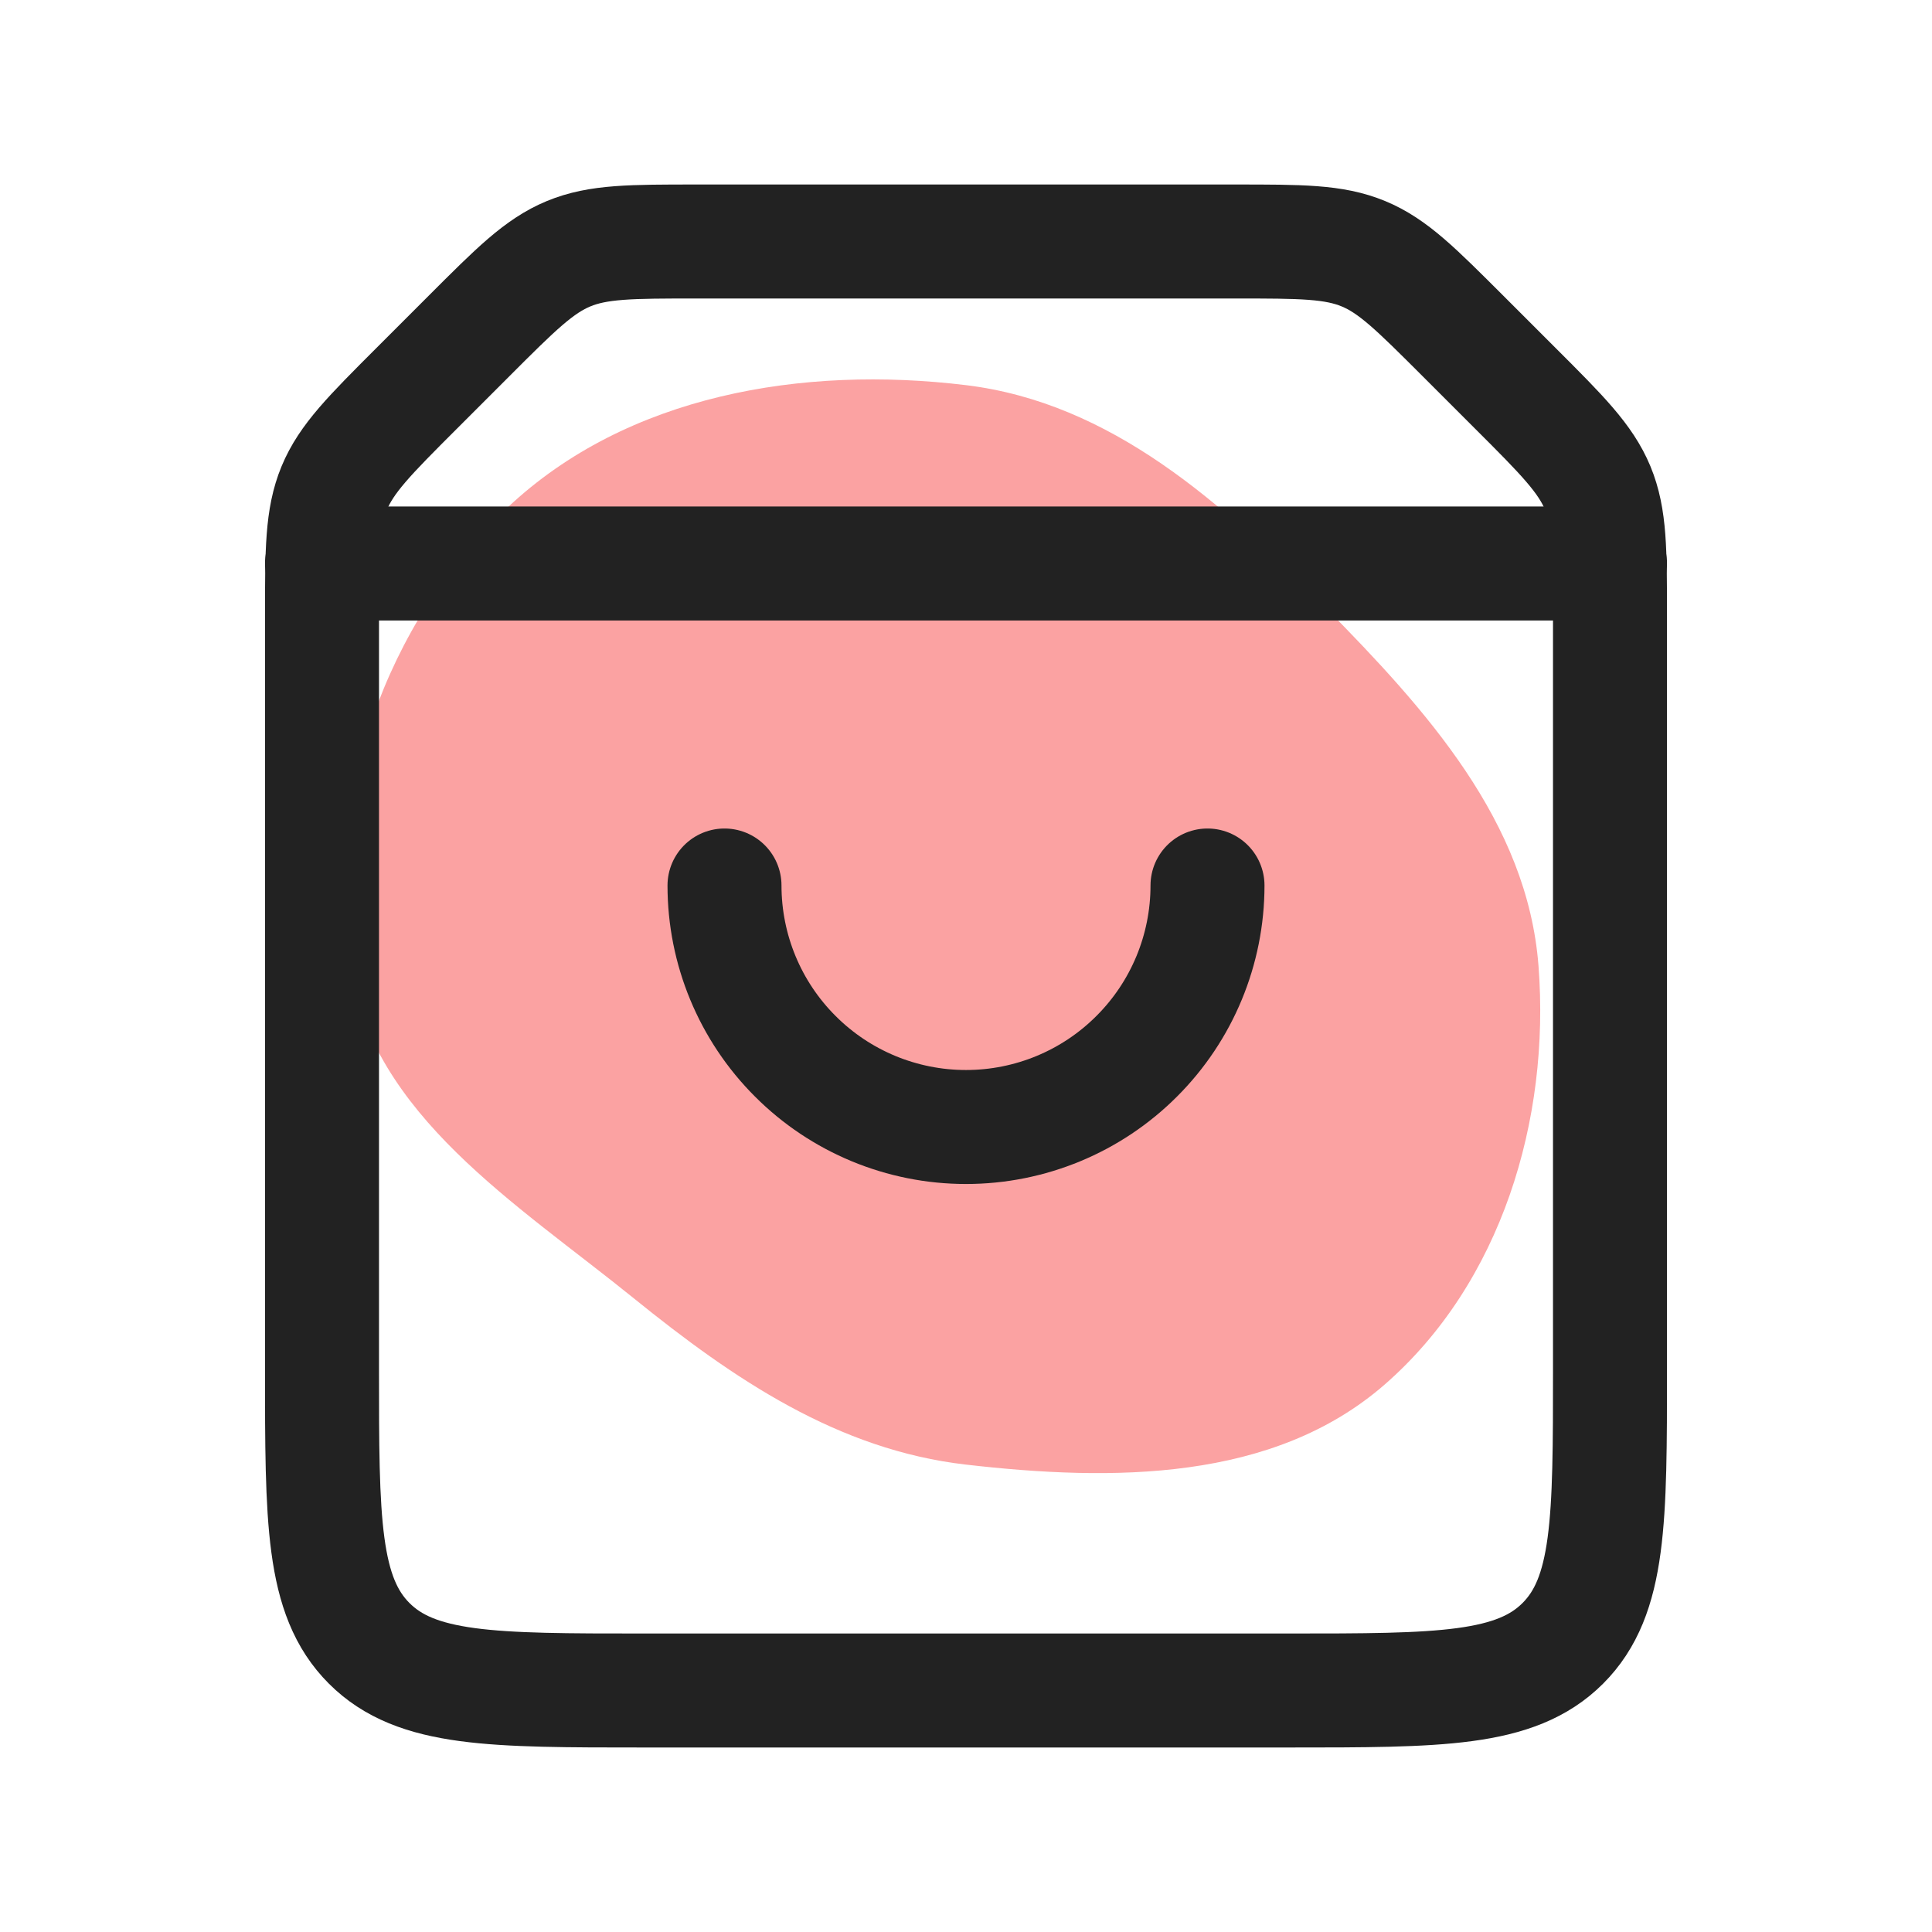
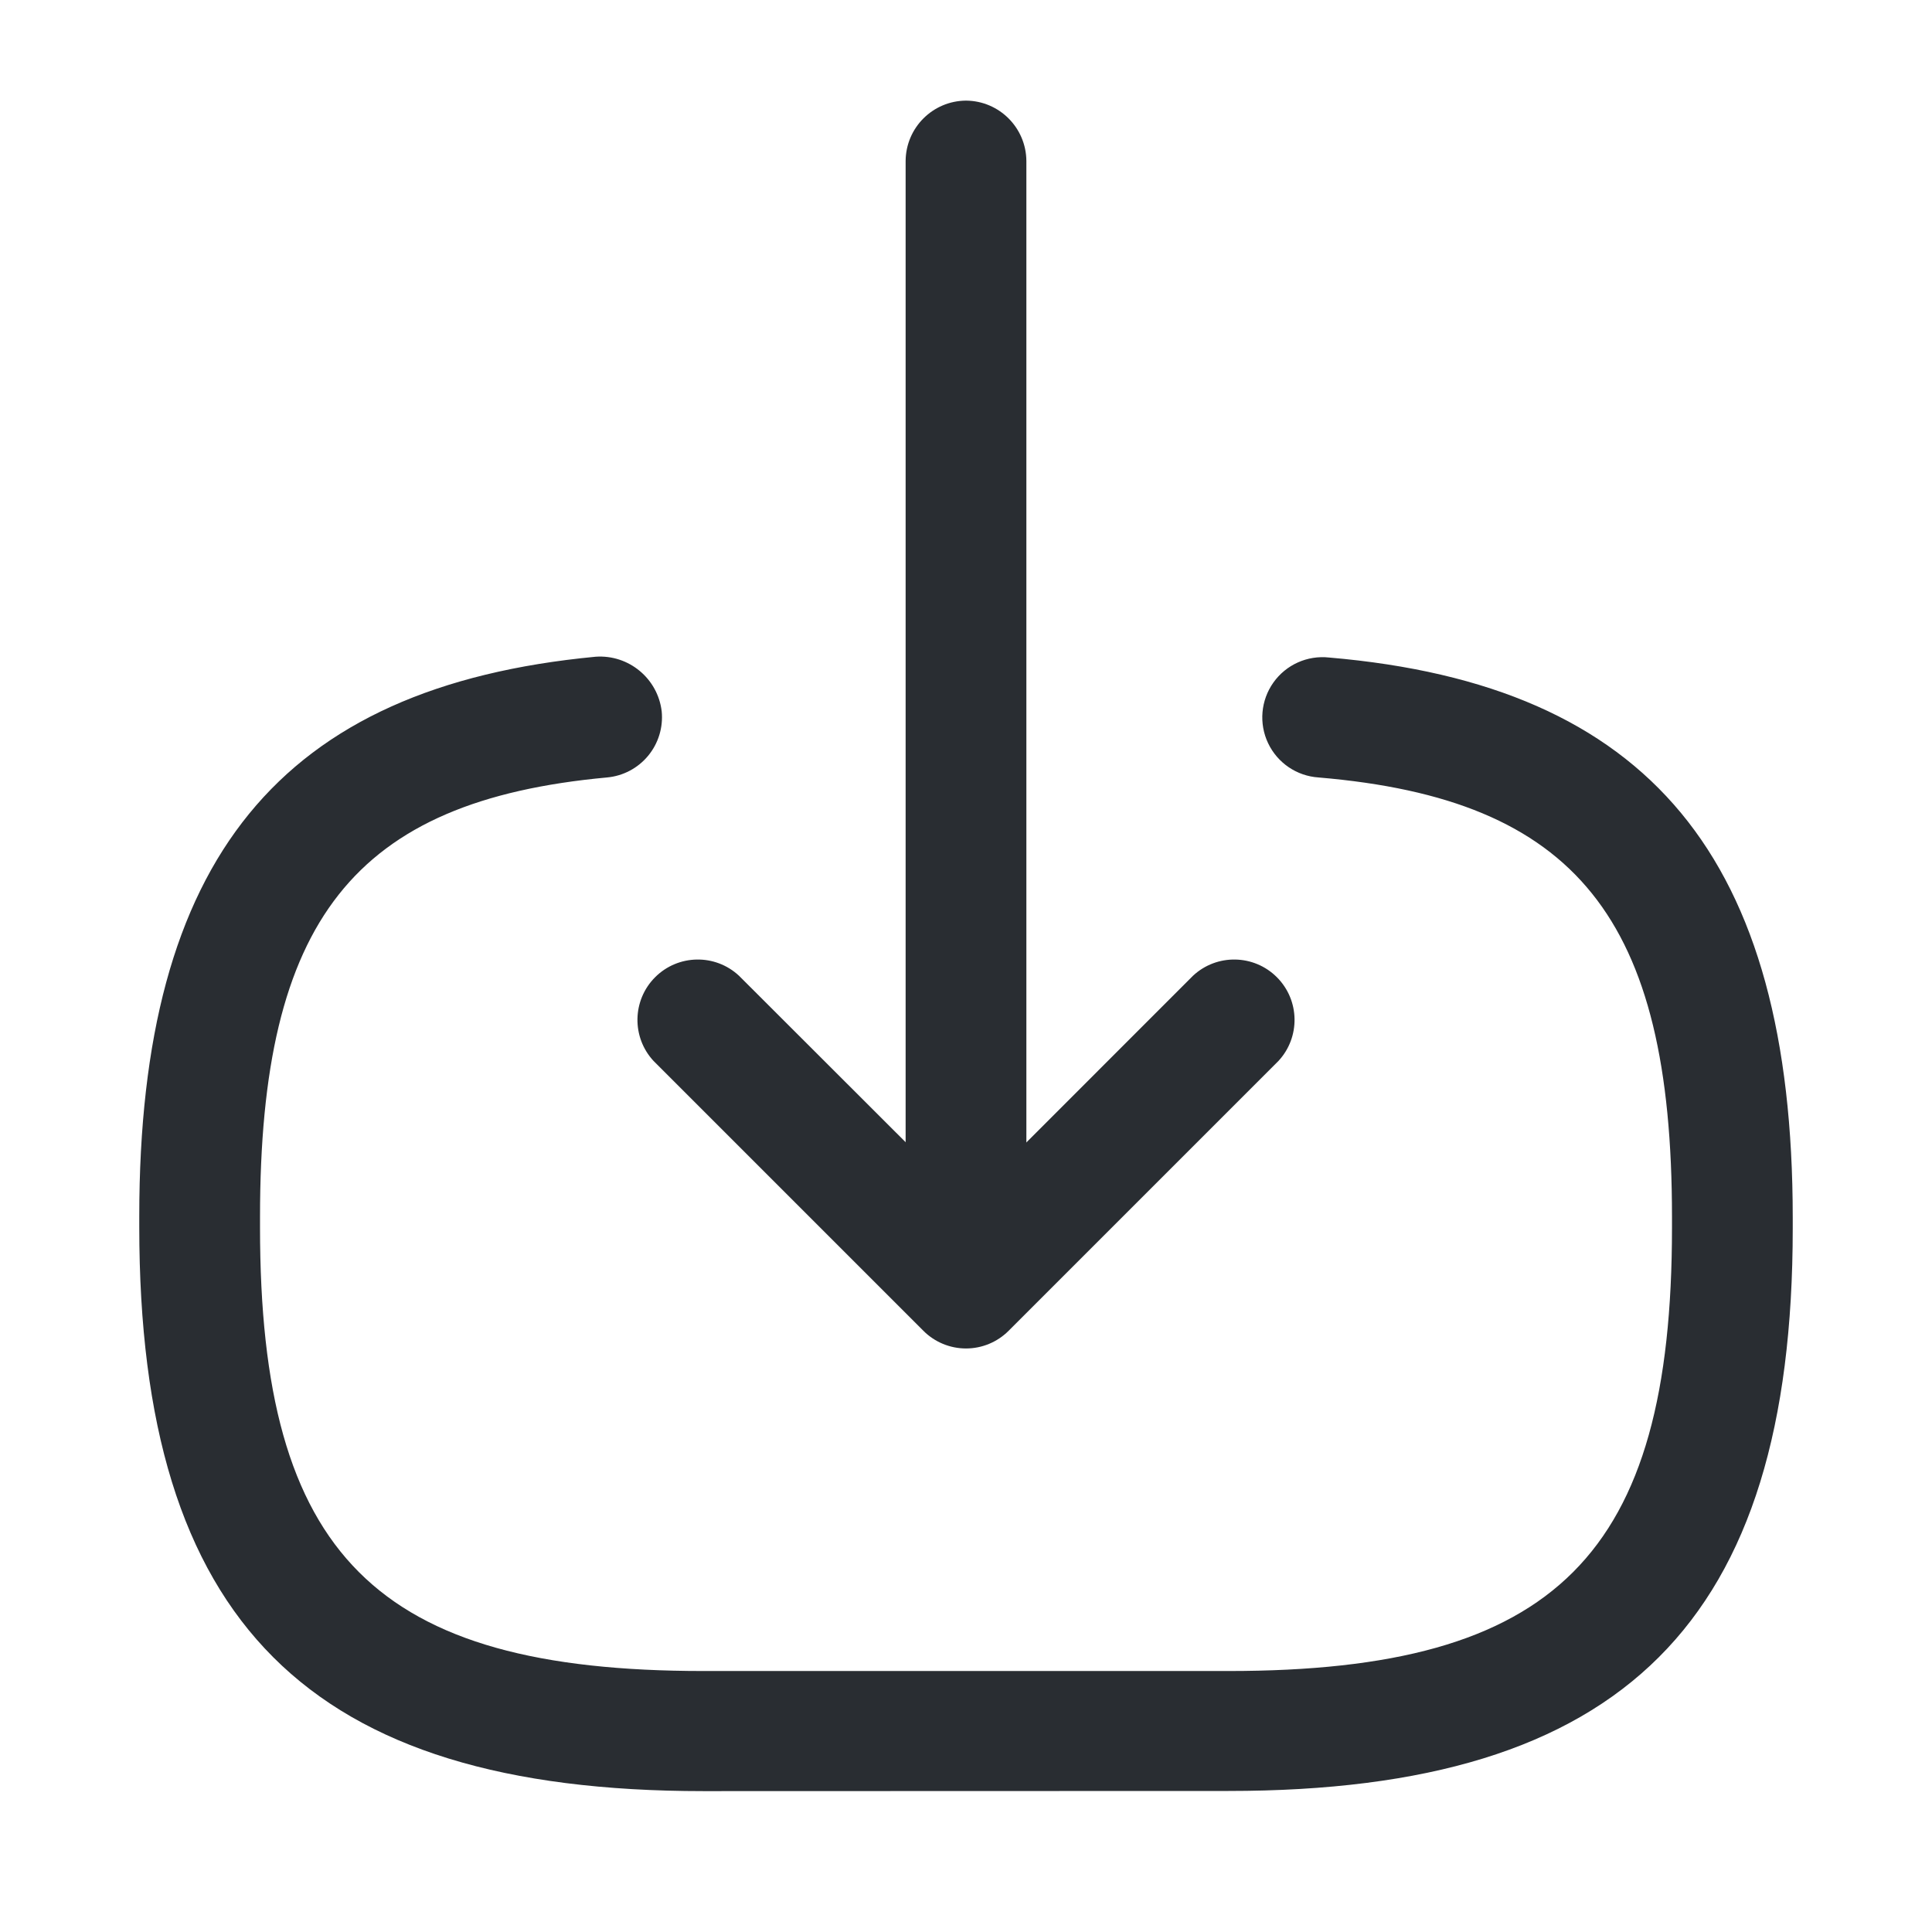
- <svg xmlns="http://www.w3.org/2000/svg" width="800px" height="800px" viewBox="0 0 24.00 24.00" fill="none">
-   <g id="SVGRepo_bgCarrier" stroke-width="0" transform="translate(3.84,3.84), scale(0.68)">
-     <path transform="translate(0, 0), scale(0.75)" d="M16,28.145C19.574,28.556,23.483,28.559,26.196,26.196C29.035,23.724,30.233,19.753,29.945,16C29.675,12.485,27.218,9.768,24.743,7.257C22.243,4.72,19.536,2.282,16,1.852C12.024,1.368,7.748,2.086,4.833,4.833C1.853,7.64,0.338,11.958,0.983,16C1.565,19.645,5.037,21.772,7.907,24.093C10.345,26.066,12.884,27.787,16,28.145" fill="#fba2a2" />
-   </g>
-   <g id="SVGRepo_tracerCarrier" stroke-linecap="round" stroke-linejoin="round" />
-   <g id="SVGRepo_iconCarrier">
-     <path d="M4 7.657C4 6.839 4 6.431 4.152 6.063C4.304 5.696 4.594 5.406 5.172 4.828L5.828 4.172C6.406 3.594 6.696 3.304 7.063 3.152C7.431 3 7.839 3 8.657 3H15.343C16.161 3 16.569 3 16.937 3.152C17.305 3.304 17.593 3.594 18.172 4.172L18.828 4.828C19.407 5.406 19.695 5.696 19.848 6.063C20 6.431 20 6.839 20 7.657V17C20 18.886 20 19.828 19.414 20.414C18.828 21 17.886 21 16 21H8C6.114 21 5.172 21 4.586 20.414C4 19.828 4 18.886 4 17V7.657Z" stroke="#222222" stroke-width="1.416" />
-     <path d="M4 7H20" stroke="#222222" stroke-width="1.416" stroke-linecap="round" />
-     <path d="M9 11C9 11.796 9.316 12.559 9.879 13.121C10.441 13.684 11.204 14 12 14C12.796 14 13.559 13.684 14.121 13.121C14.684 12.559 15 11.796 15 11" stroke="#222222" stroke-width="1.416" stroke-linecap="round" />
-   </g>
+ <svg xmlns="http://www.w3.org/2000/svg" t="1676341612661" class="icon" viewBox="0 0 1024 1024" version="1.1" p-id="14060" width="200" height="200">
+   <path d="M372.907 949.333c-209.493 0-299.093-89.6-299.093-299.093v-5.547c0-189.44 74.667-280.747 241.92-296.619a32.939 32.939 0 0 1 34.987 29.013 32.043 32.043 0 0 1-29.013 34.987c-133.973 12.373-183.893 75.52-183.893 232.96v5.547c0 173.653 61.44 235.093 235.093 235.093h278.187c173.653 0 235.093-61.44 235.093-235.093v-5.547c0-158.293-50.773-221.44-187.307-232.96a31.915 31.915 0 1 1 5.547-63.573c169.813 14.507 245.76 106.24 245.76 296.96v5.547c0 208.64-89.6 298.24-299.093 298.24z" fill="#292D32" p-id="14061" />
+   <path d="M480 634.88V85.333a32.213 32.213 0 0 1 32-32 32.213 32.213 0 0 1 32 32v549.547a32 32 0 0 1-64 0z" fill="#292D32" p-id="14062" />
+   <path d="M489.387 705.323l-142.933-142.933a32 32 0 0 1 45.227-45.227l120.405 120.277 120.235-120.277a32 32 0 0 1 45.227 45.227l-142.933 142.933a31.915 31.915 0 0 1-45.227 0z" fill="#292D32" p-id="14063" />
</svg>
